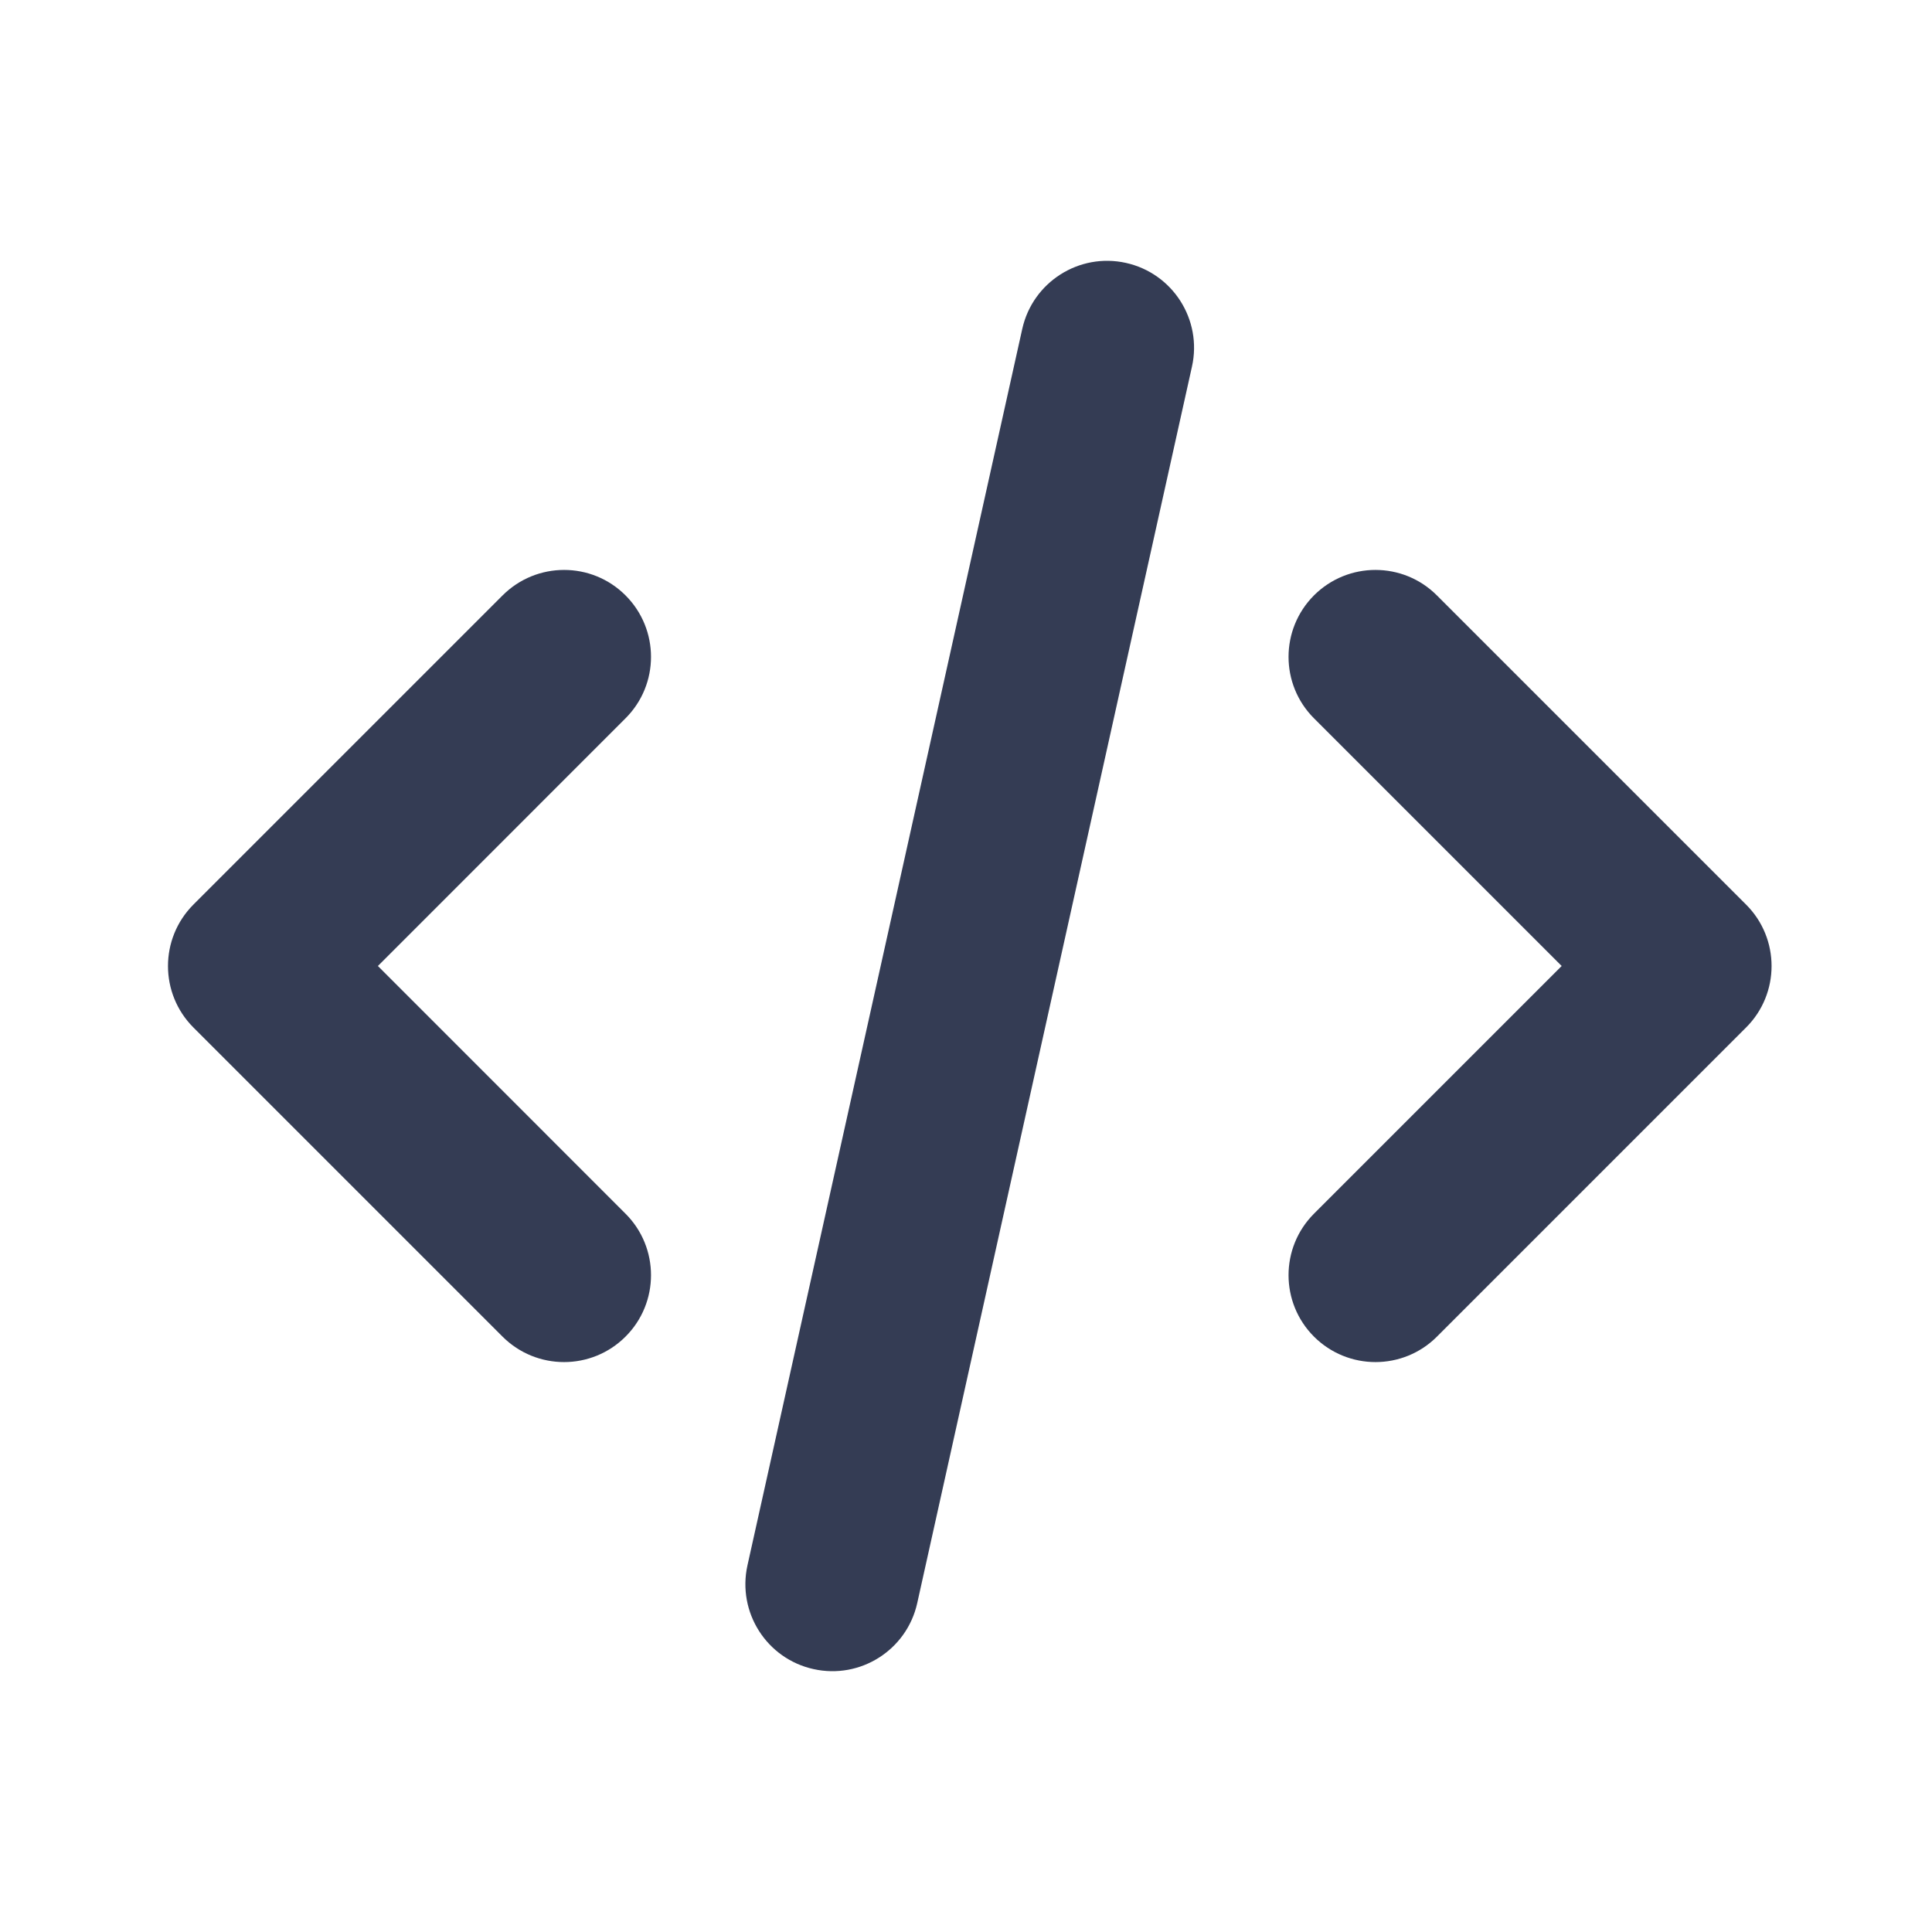
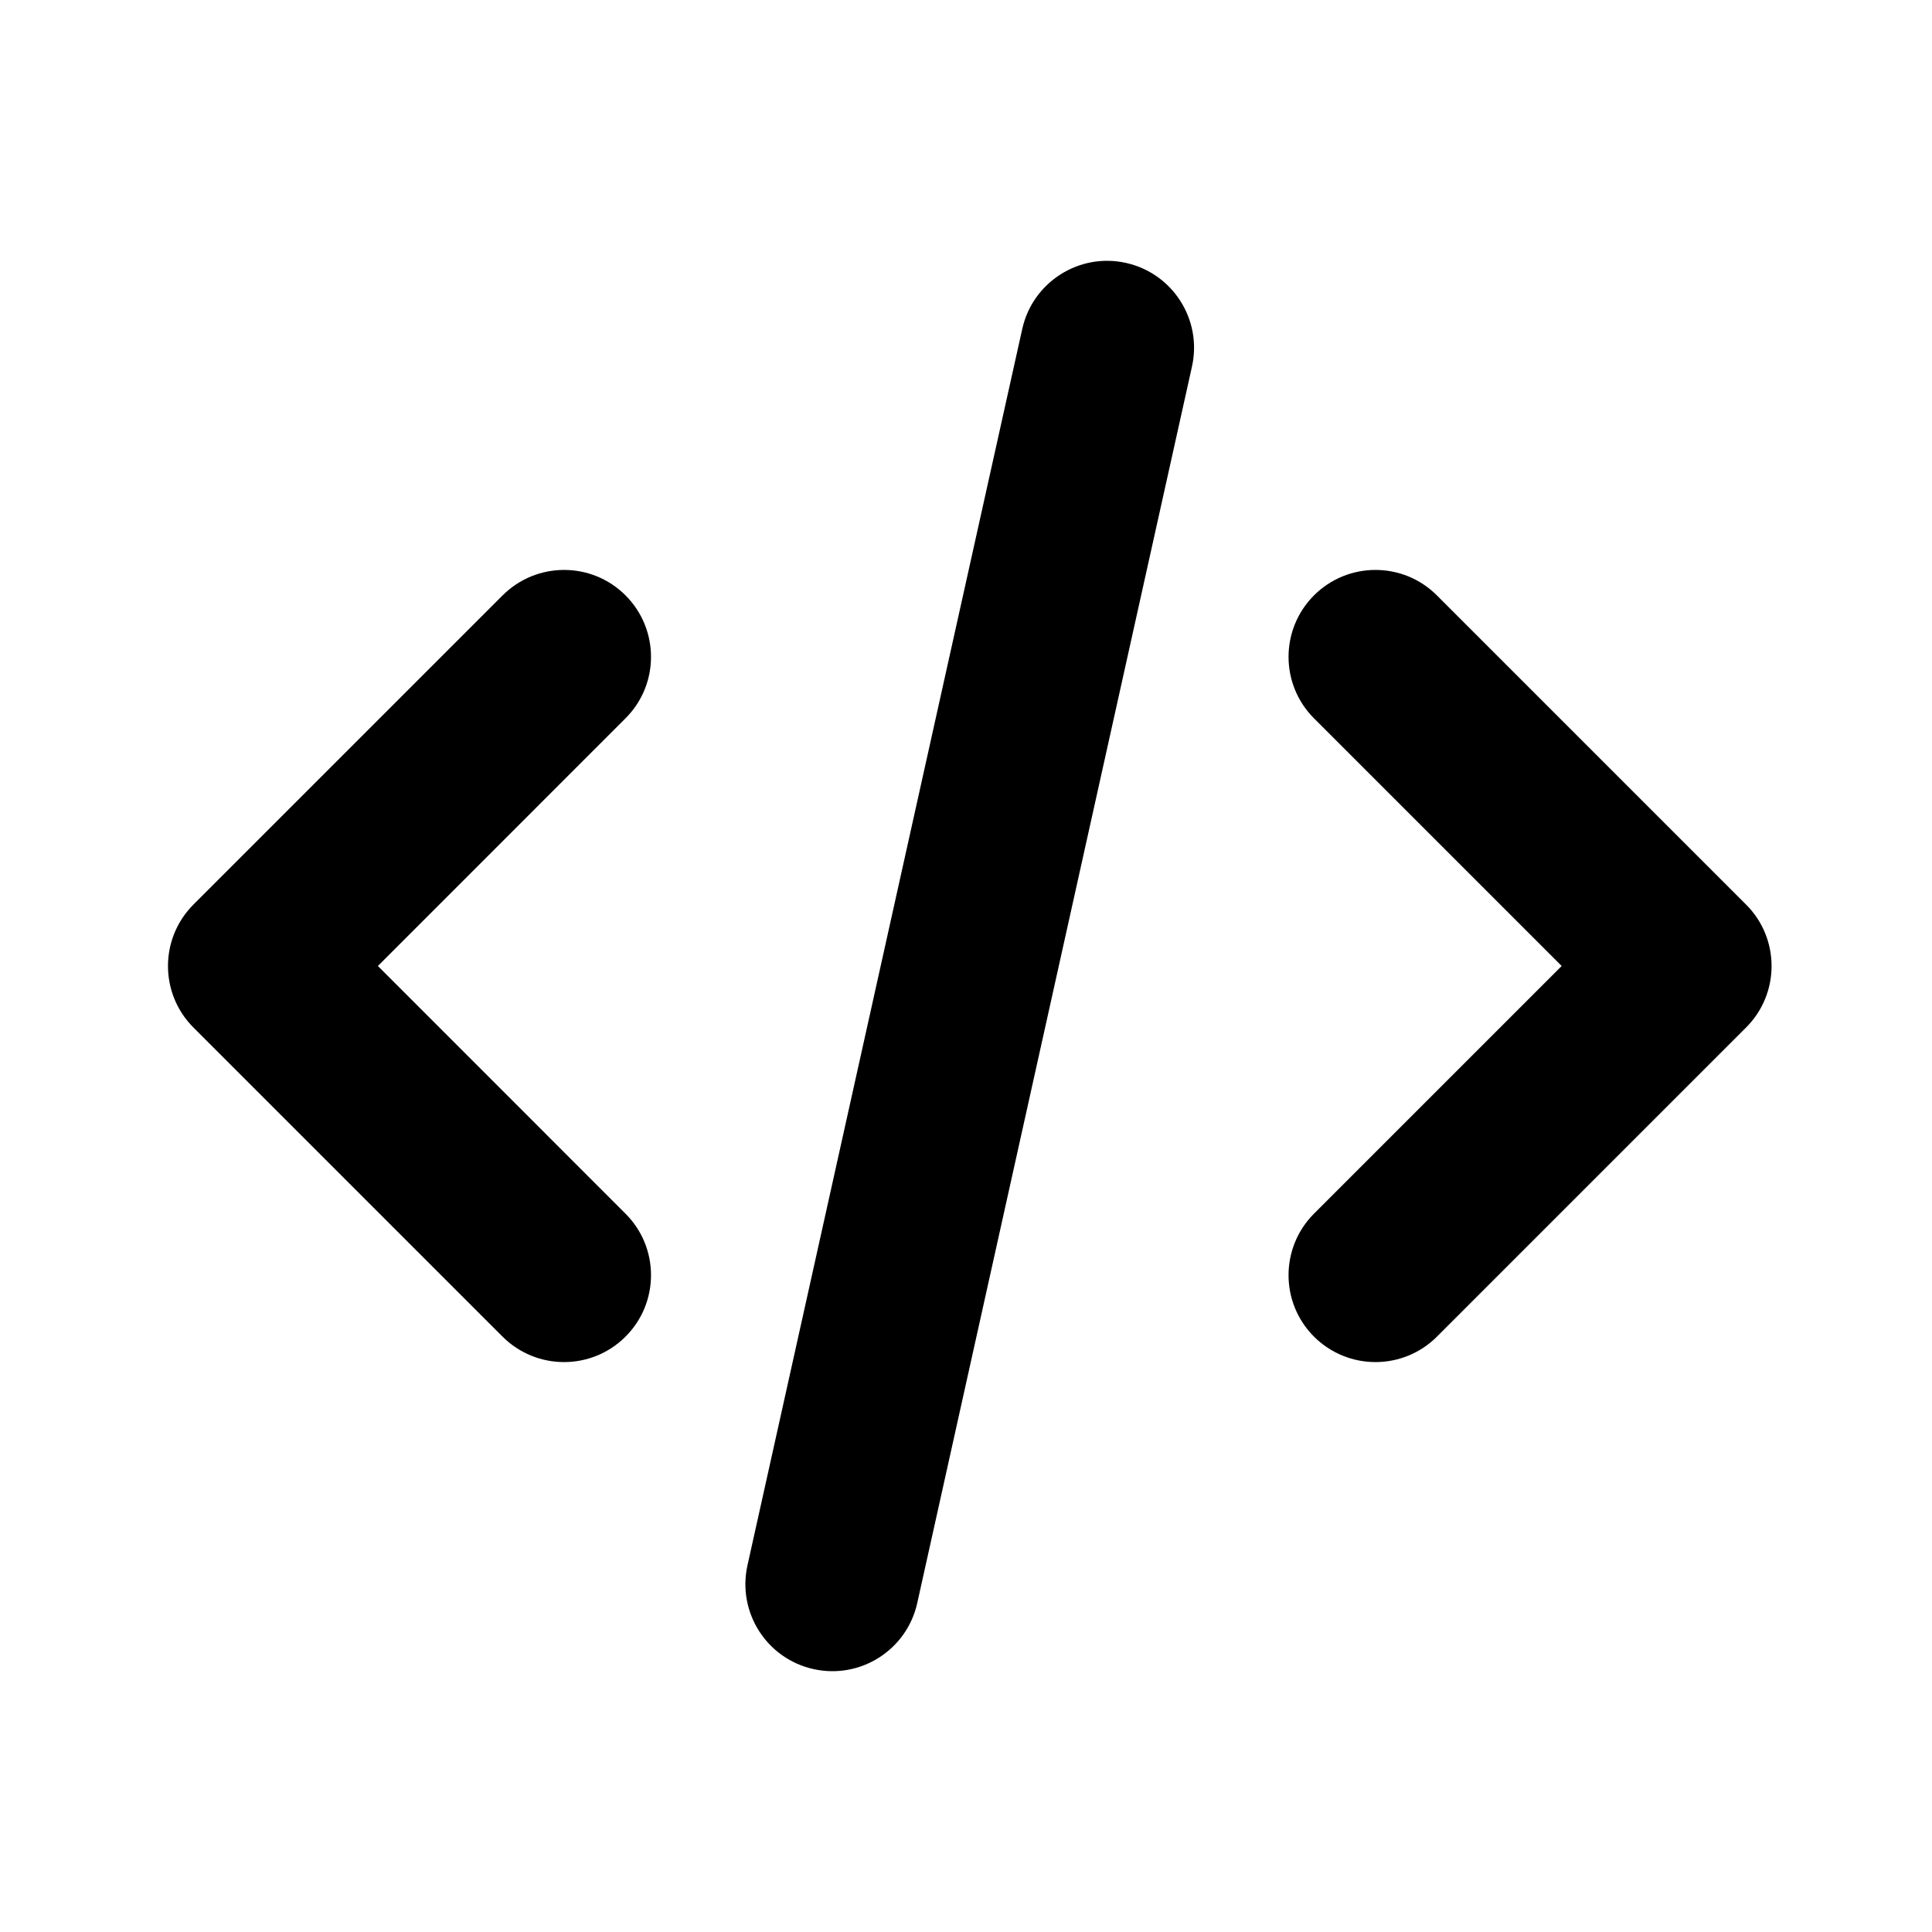
- <svg xmlns="http://www.w3.org/2000/svg" width="80" height="80" viewBox="0 0 25 24" fill="none" transform="rotate(0 0 0)">
-   <path d="M14.57 2.902C15.177 3.037 15.559 3.638 15.424 4.244L11.869 20.244C11.734 20.851 11.133 21.233 10.527 21.098C9.92 20.964 9.538 20.363 9.672 19.756L13.228 3.756C13.363 3.15 13.964 2.767 14.57 2.902ZM8.094 7.204C8.534 7.644 8.534 8.356 8.094 8.795L4.89 12L8.094 15.205C8.534 15.644 8.534 16.357 8.094 16.796C7.655 17.235 6.943 17.235 6.503 16.796L2.503 12.796C2.064 12.357 2.064 11.644 2.503 11.205L6.503 7.205C6.943 6.765 7.655 6.765 8.094 7.204ZM17.003 7.204C17.443 6.765 18.155 6.765 18.594 7.205L22.594 11.205C23.034 11.644 23.034 12.357 22.594 12.796L18.594 16.796C18.155 17.235 17.443 17.235 17.003 16.796C16.564 16.357 16.564 15.644 17.003 15.205L20.208 12L17.003 8.795C16.564 8.356 16.564 7.644 17.003 7.204Z" fill="#343C54" />
+ <svg xmlns="http://www.w3.org/2000/svg" width="80" height="80" viewBox="0 0 25 24" fill="currentColor" transform="rotate(0 0 0)">
+   <path d="M14.57 2.902C15.177 3.037 15.559 3.638 15.424 4.244L11.869 20.244C11.734 20.851 11.133 21.233 10.527 21.098C9.92 20.964 9.538 20.363 9.672 19.756L13.228 3.756C13.363 3.15 13.964 2.767 14.57 2.902ZM8.094 7.204C8.534 7.644 8.534 8.356 8.094 8.795L4.89 12L8.094 15.205C8.534 15.644 8.534 16.357 8.094 16.796C7.655 17.235 6.943 17.235 6.503 16.796L2.503 12.796C2.064 12.357 2.064 11.644 2.503 11.205L6.503 7.205C6.943 6.765 7.655 6.765 8.094 7.204ZM17.003 7.204C17.443 6.765 18.155 6.765 18.594 7.205L22.594 11.205C23.034 11.644 23.034 12.357 22.594 12.796L18.594 16.796C18.155 17.235 17.443 17.235 17.003 16.796C16.564 16.357 16.564 15.644 17.003 15.205L20.208 12L17.003 8.795C16.564 8.356 16.564 7.644 17.003 7.204Z" />
</svg>
